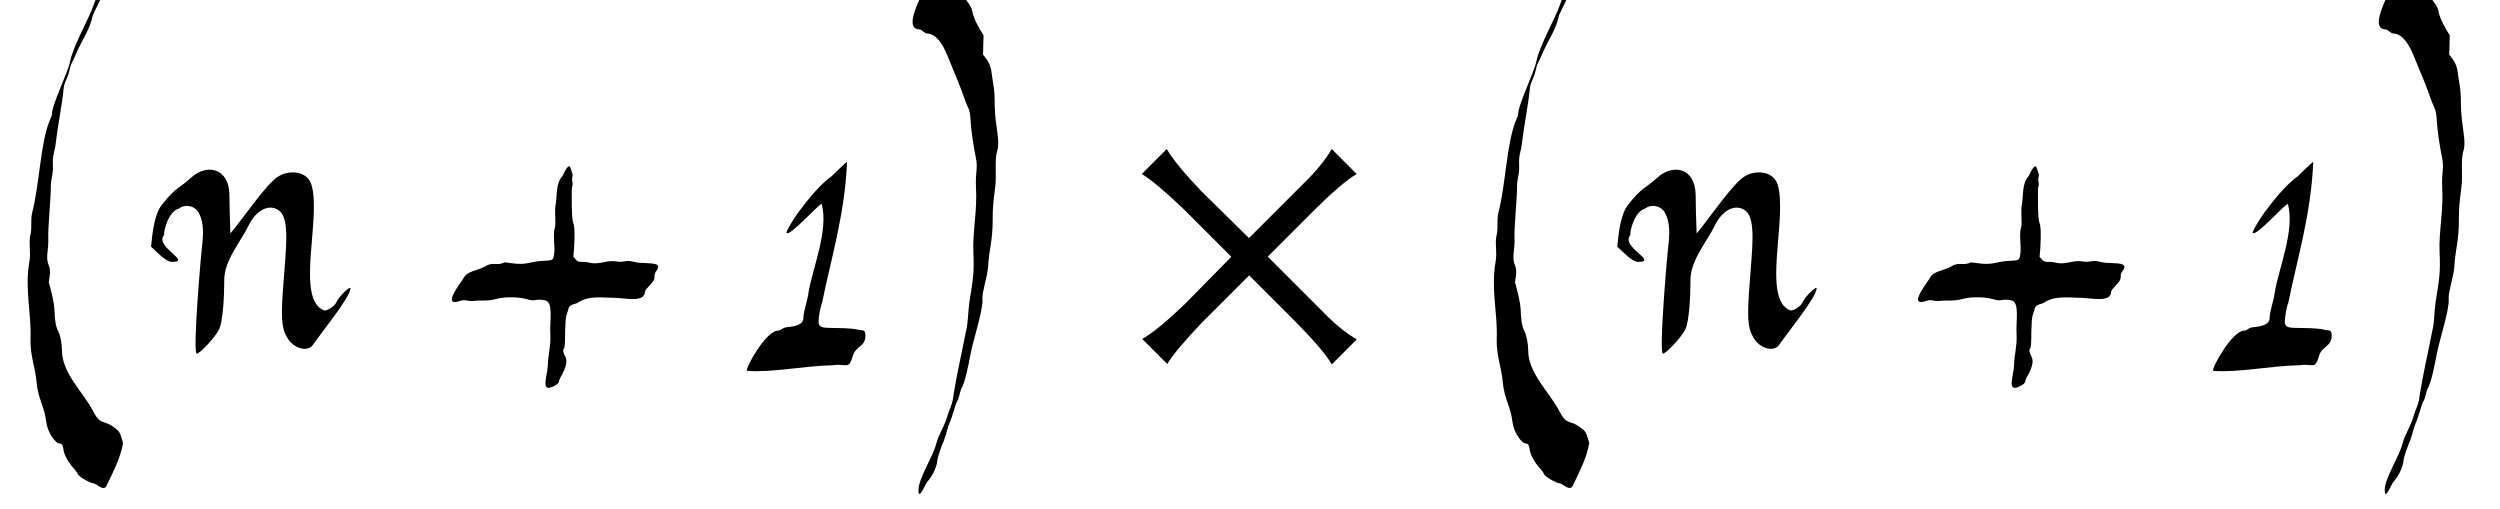
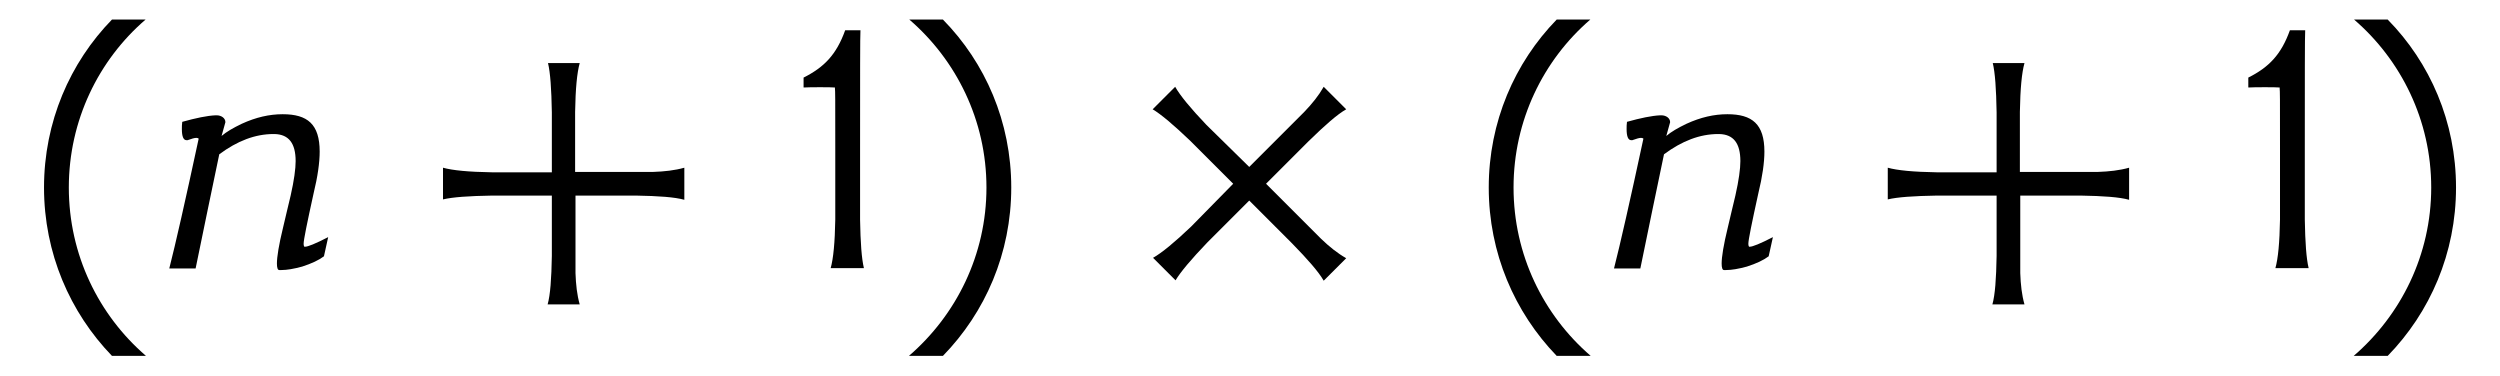
- <svg xmlns="http://www.w3.org/2000/svg" xmlns:xlink="http://www.w3.org/1999/xlink" version="1.1" width="58.748pt" height="11.942pt" viewBox="-.5 -8.236 58.748 11.942">
+ <svg xmlns="http://www.w3.org/2000/svg" xmlns:xlink="http://www.w3.org/1999/xlink" version="1.1" width="65.232pt" height="9.787pt" viewBox="-.5 -6.996 65.232 9.787">
  <defs>
-     <use id="g5-150" xlink:href="#g2-150" transform="scale(1.666667)" />
-     <path id="g2-150" d="m1.757-1.321l-.658 .669c-.263 .251-.46 .412-.598 .49l.353 .353c.078-.132 .245-.329 .496-.592l.658-.658l.669 .669c.251 .257 .418 .448 .496 .586l.353-.353c-.137-.078-.263-.179-.395-.305l-.861-.861l.669-.669c.257-.251 .448-.418 .586-.496l-.353-.353c-.078 .137-.179 .263-.305 .395l-.861 .861l-.669-.658c-.251-.263-.412-.46-.49-.598l-.353 .353c.132 .078 .329 .245 .592 .496l.669 .669z" />
-     <use id="g3-40" xlink:href="#g0-40" transform="scale(1.666667)" />
-     <use id="g3-41" xlink:href="#g0-41" transform="scale(1.666667)" />
-     <use id="g3-43" xlink:href="#g0-43" transform="scale(1.666667)" />
-     <use id="g3-49" xlink:href="#g0-49" transform="scale(1.666667)" />
-     <use id="g3-110" xlink:href="#g0-110" transform="scale(1.666667)" />
-     <path id="g0-40" d="m1.011 1.872c.05 0 .151 .129 .194 .029c.072-.151 .194-.38 .23-.595c-.029-.093-.036-.158-.1-.201c-.186-.151-.208-.029-.323-.251c-.136-.265-.438-.531-.438-.854c0-.086-.022-.208-.05-.265c-.043-.079-.05-.172-.057-.316c-.007-.122-.05-.273-.079-.38c.014-.093 .029-.179 0-.237c-.05-.115 0-.208-.007-.395c-.007-.122 .036-.552 .036-.724c0-.115 .036-.158 .029-.301c-.007-.165 .029-.172 .043-.33c.029-.244 .086-.509 .108-.746c.007-.079 .05-.136 .072-.215c.036-.165 .05-.143 .1-.265c.072-.179 .201-.351 .237-.545c0-.022 .316-.603 .265-.66c-.014-.014-.201 .359-.251 .509c-.057 .172-.287 .574-.33 .789c-.029 .158-.258 .61-.258 .753c0 .014-.014 .05-.029 .079c-.136 .33-.143 .897-.251 1.313c-.022 .1 0 .215-.022 .301c-.029 .115 .007 .244-.014 .373c-.072 .395 .029 .724 .014 1.105c-.007 .222 .072 .416 .086 .61c.022 .23 .108 .33 .136 .552c.014 .136 .122 .308 .194 .308c.029 0 .043 .029 .05 .093c.014 .079 .072 .179 .158 .273c.014 .022 .036 .043 .036 .05c0 .043 .186 .143 .222 .143z" />
-     <path id="g0-41" d="m.545-4.949c-.086 .194-.165 .416 0 .423c.036 0 .072 .057 .108 .057c.122 0 .222 .143 .294 .33c.079 .186 .186 .445 .244 .617c.029 .086 .065 .115 .072 .237c.014 .222 .043 .387 .079 .574c.029 .143-.007 .186 0 .395c.022 .351-.05 .638-.036 .94c.014 .28-.007 .387-.057 .696c-.022 .172-.014 .28-.05 .423c-.057 .294-.122 .567-.172 .875c-.014 .151-.057 .194-.093 .323s-.122 .251-.151 .373c-.057 .208-.258 .495-.251 .667c.007 .143 .1-.115 .129-.136c.065-.065 .136-.222 .136-.294c0-.029 .057-.201 .093-.28c.036-.093 .05-.186 .086-.265c.029-.057 .072-.237 .1-.287c.029-.043 .036-.122 .057-.172c.057-.1 .1-.323 .136-.509c.036-.194 .179-.617 .165-.768c-.007-.093 .072-.323 .079-.445c.014-.251 .065-.366 .065-.66c0-.186 .007-.237 .036-.473c.022-.151-.014-.38 .029-.509c.043-.143-.029-.337-.036-.624c0-.28-.022-.287-.043-.466c-.014-.143-.079-.208-.122-.265l.007-.273c-.057-.086-.143-.237-.158-.337c-.014-.086-.1-.165-.136-.23c-.072-.122-.143-.093-.23-.201c-.186-.222-.265 .007-.38 .265z" />
-     <path id="g0-43" d="m2.711-.832c0-.029 .086-.1 .108-.136c.05-.065 0-.086 .05-.151c.072-.1 0-.108-.172-.115c-.158 0-.165-.043-.28-.022s-.115-.029-.301 .014c-.179 .036-.179-.014-.301-.007c-.072 0-.079-.036-.115-.072c.014-.108 .029-.423 0-.473c-.029-.065-.022-.423-.022-.452c-.007-.057 .022-.072 .007-.136c-.014-.072 .022-.072-.007-.136l-.022-.065c-.029-.065-.108 .122-.108 .122c-.1 .108-.072 .258-.1 .423c-.014 .057 .007 .258-.007 .301c-.036 .093 .007 .28-.014 .387c-.014 .079-.014 .079-.151 .086c-.165 .007-.186 .043-.337 .043c-.05 0-.143-.014-.208-.022c-.108 .057-.165-.014-.273 .057c-.1 .057-.251 .065-.301 .158c-.029 .057-.33 .423-.057 .33c.079-.029 .093 .007 .186 0c.129-.014 .201 .007 .33-.029c.136-.036 .337-.029 .466 .014c.079 .022 .093-.022 .222 .007c.122 .029 .057 .308 .072 .488c.007 .165-.029 .244-.036 .43c-.007 .151-.108 .387 .079 .294c.05-.022 .079-.05 .079-.072c0-.007 .014-.05 .043-.093c.065-.129 .079-.201 .036-.273c-.022-.05-.029-.079-.007-.1c.007-.014 .014-.065 .014-.237c.007-.273 .022-.208 .05-.33c.022-.057 .093-.05 .136-.079c.129-.086 .28-.072 .495-.065c.165 0 .445 .079 .445-.093z" />
-     <path id="g0-49" d="m1.148-2.46c-.115 .079-.273 .244-.438 .466c-.093 .115-.215 .323-.201 .337c.05 .05 .459-.416 .495-.409c.1 .373-.129 .904-.186 1.248c-.007 .093-.072 .265-.072 .359c0 .108-.151 .122-.222 .129c-.079 .007-.093 .05-.136 .05c-.172 0-.466 .538-.438 .567c.337 .029 .818-.072 1.219-.079c.186-.029 .215 .072 .273-.129c.043-.151 .179-.122 .179-.294c0-.1-.065-.057-.108-.079c-.022-.007-.136-.022-.273-.022c-.194-.007-.28 .014-.28-.093c0-.065 .029-.222 .05-.265c.115-.581 .323-1.248 .351-1.987c-.007 0-.186 .172-.215 .201z" />
-     <path id="g0-110" d="m.373-1.628c-.014-.043 .057-.337 .208-.373c.065-.057 .201-.057 .273 .05c.057 .1 .079 .222 .057 .438c-.014 .086-.143 1.557-.079 1.557c.043 0 .251-.222 .308-.33c.065-.108 .079-.516 .079-.696c-.007-.287 .244-.567 .344-.782c.108-.222 .301-.316 .438-.201c.143 .122 .086 .545 .057 .961c-.043 .531-.036 .681 .05 .825c.093 .158 .294 .208 .366 .093c.086-.129 .524-.667 .524-.789c0-.043-.172 .122-.201 .201c-.029 .057-.136 .122-.172 .108c-.409-.158-.029-1.32-.179-1.779c-.065-.194-.323-.201-.466-.108c-.165 .1-.488 .581-.674 .803c-.007-.165-.014-.402-.014-.545c-.007-.387-.323-.438-.538-.244c-.179 .165-.215 .129-.416 .387c-.1 .129-.129 .359-.151 .588c.079 .072 .208 .215 .294 .215c.294 0-.258-.215-.108-.38z" />
+     <use id="g3-9" xlink:href="#g1-9" transform="scale(1.428571)" />
+     <use id="g3-10" xlink:href="#g1-10" transform="scale(1.428571)" />
+     <use id="g3-12" xlink:href="#g1-12" transform="scale(1.428571)" />
+     <use id="g3-18" xlink:href="#g1-18" transform="scale(1.428571)" />
+     <use id="g3-150" xlink:href="#g1-150" transform="scale(1.428571)" />
+     <use id="g3-2478" xlink:href="#g1-2478" transform="scale(1.428571)" />
+     <path id="g1-9" d="m1.695-4.54c-.767 .788-1.241 1.869-1.241 3.068s.474 2.28 1.241 3.075h.621c-.865-.746-1.409-1.848-1.409-3.075s.544-2.329 1.402-3.068h-.614z" />
+     <path id="g1-10" d="m.809-4.54h-.614c.858 .739 1.409 1.841 1.409 3.068s-.551 2.329-1.416 3.075h.621c.774-.795 1.248-1.876 1.248-3.075s-.474-2.28-1.248-3.068z" />
+     <path id="g1-12" d="m2.301-1.75h-1.095c-.425-.007-.718-.035-.893-.084v.579c.174-.042 .474-.063 .9-.07h1.088v1.102c-.007 .418-.028 .711-.077 .886h.586c-.049-.174-.07-.363-.077-.572v-1.416h1.102c.418 .007 .711 .028 .886 .077v-.586c-.174 .049-.363 .07-.572 .077h-1.423v-1.095c.007-.425 .035-.718 .084-.893h-.579c.042 .174 .063 .474 .07 .9v1.095z" />
+     <path id="g1-18" d="m1.388 0c-.042-.174-.063-.467-.07-.886v-1.248c0-1.318 0-2.134 .007-2.211h-.279c-.16 .446-.384 .676-.76 .865v.181c.105-.007 .509-.007 .572 0c.007 .098 .007 .133 .007 1.123v1.29c-.007 .418-.035 .711-.084 .886h.607z" />
+     <path id="g1-150" d="m2.05-1.541l-.767 .781c-.307 .293-.537 .481-.697 .572l.411 .411c.091-.153 .286-.384 .579-.69l.767-.767l.781 .781c.293 .3 .488 .523 .579 .683l.411-.411c-.16-.091-.307-.209-.46-.356l-1.004-1.004l.781-.781c.3-.293 .523-.488 .683-.579l-.411-.411c-.091 .16-.209 .307-.356 .46l-1.004 1.004l-.781-.767c-.293-.307-.481-.537-.572-.697l-.411 .411c.153 .091 .384 .286 .69 .579l.781 .781z" />
+     <path id="g1-2478" d="m3.131-.565c-.23 .119-.37 .174-.418 .174h-.014c-.007-.007-.014-.021-.014-.056c0-.07 .063-.377 .181-.914c.077-.314 .112-.572 .112-.767c0-.502-.223-.683-.676-.683c-.244 0-.488 .056-.746 .174c-.16 .077-.279 .146-.37 .223l.07-.251c0-.077-.077-.126-.16-.126h-.021c-.153 .007-.356 .049-.607 .119c-.007 .049-.007 .091-.007 .133c0 .133 .028 .202 .084 .202h.021c.077-.028 .126-.042 .16-.042c.021 0 .035 .007 .042 .014c-.244 1.137-.425 1.932-.537 2.371h.481c.146-.718 .293-1.416 .432-2.085c.328-.244 .656-.37 .99-.37h.021c.258 .007 .384 .167 .384 .495c0 .139-.028 .349-.091 .628c-.049 .195-.091 .391-.139 .586c-.077 .314-.112 .537-.112 .656c0 .077 .014 .119 .042 .119h.042c.098 0 .223-.021 .377-.063c.174-.056 .307-.119 .398-.188l.077-.349z" />
  </defs>
-   <g id="page28">
+   <g id="page24">
    <g fill="currentColor">
-       <use x="0" y="0" xlink:href="#g3-40" />
-       <use x="2.738" y="0" xlink:href="#g3-110" />
-       <use x="10.14" y="0" xlink:href="#g3-43" />
-       <use x="17.136" y="0" xlink:href="#g3-49" />
-       <use x="20.197" y="0" xlink:href="#g3-41" />
-       <use x="25.507" y="0" xlink:href="#g5-150" />
-       <use x="34.455" y="0" xlink:href="#g3-40" />
-       <use x="37.193" y="0" xlink:href="#g3-110" />
-       <use x="44.595" y="0" xlink:href="#g3-43" />
-       <use x="51.591" y="0" xlink:href="#g3-49" />
-       <use x="54.652" y="0" xlink:href="#g3-41" />
+       <use x="0" y="0" xlink:href="#g3-9" />
+       <use x="3.587" y="0" xlink:href="#g3-2478" />
+       <use x="10.612" y="0" xlink:href="#g3-12" />
+       <use x="20.059" y="0" xlink:href="#g3-18" />
+       <use x="22.948" y="0" xlink:href="#g3-10" />
+       <use x="28.749" y="0" xlink:href="#g3-150" />
+       <use x="37.697" y="0" xlink:href="#g3-9" />
+       <use x="41.284" y="0" xlink:href="#g3-2478" />
+       <use x="48.31" y="0" xlink:href="#g3-12" />
+       <use x="57.756" y="0" xlink:href="#g3-18" />
+       <use x="60.646" y="0" xlink:href="#g3-10" />
    </g>
  </g>
</svg>
